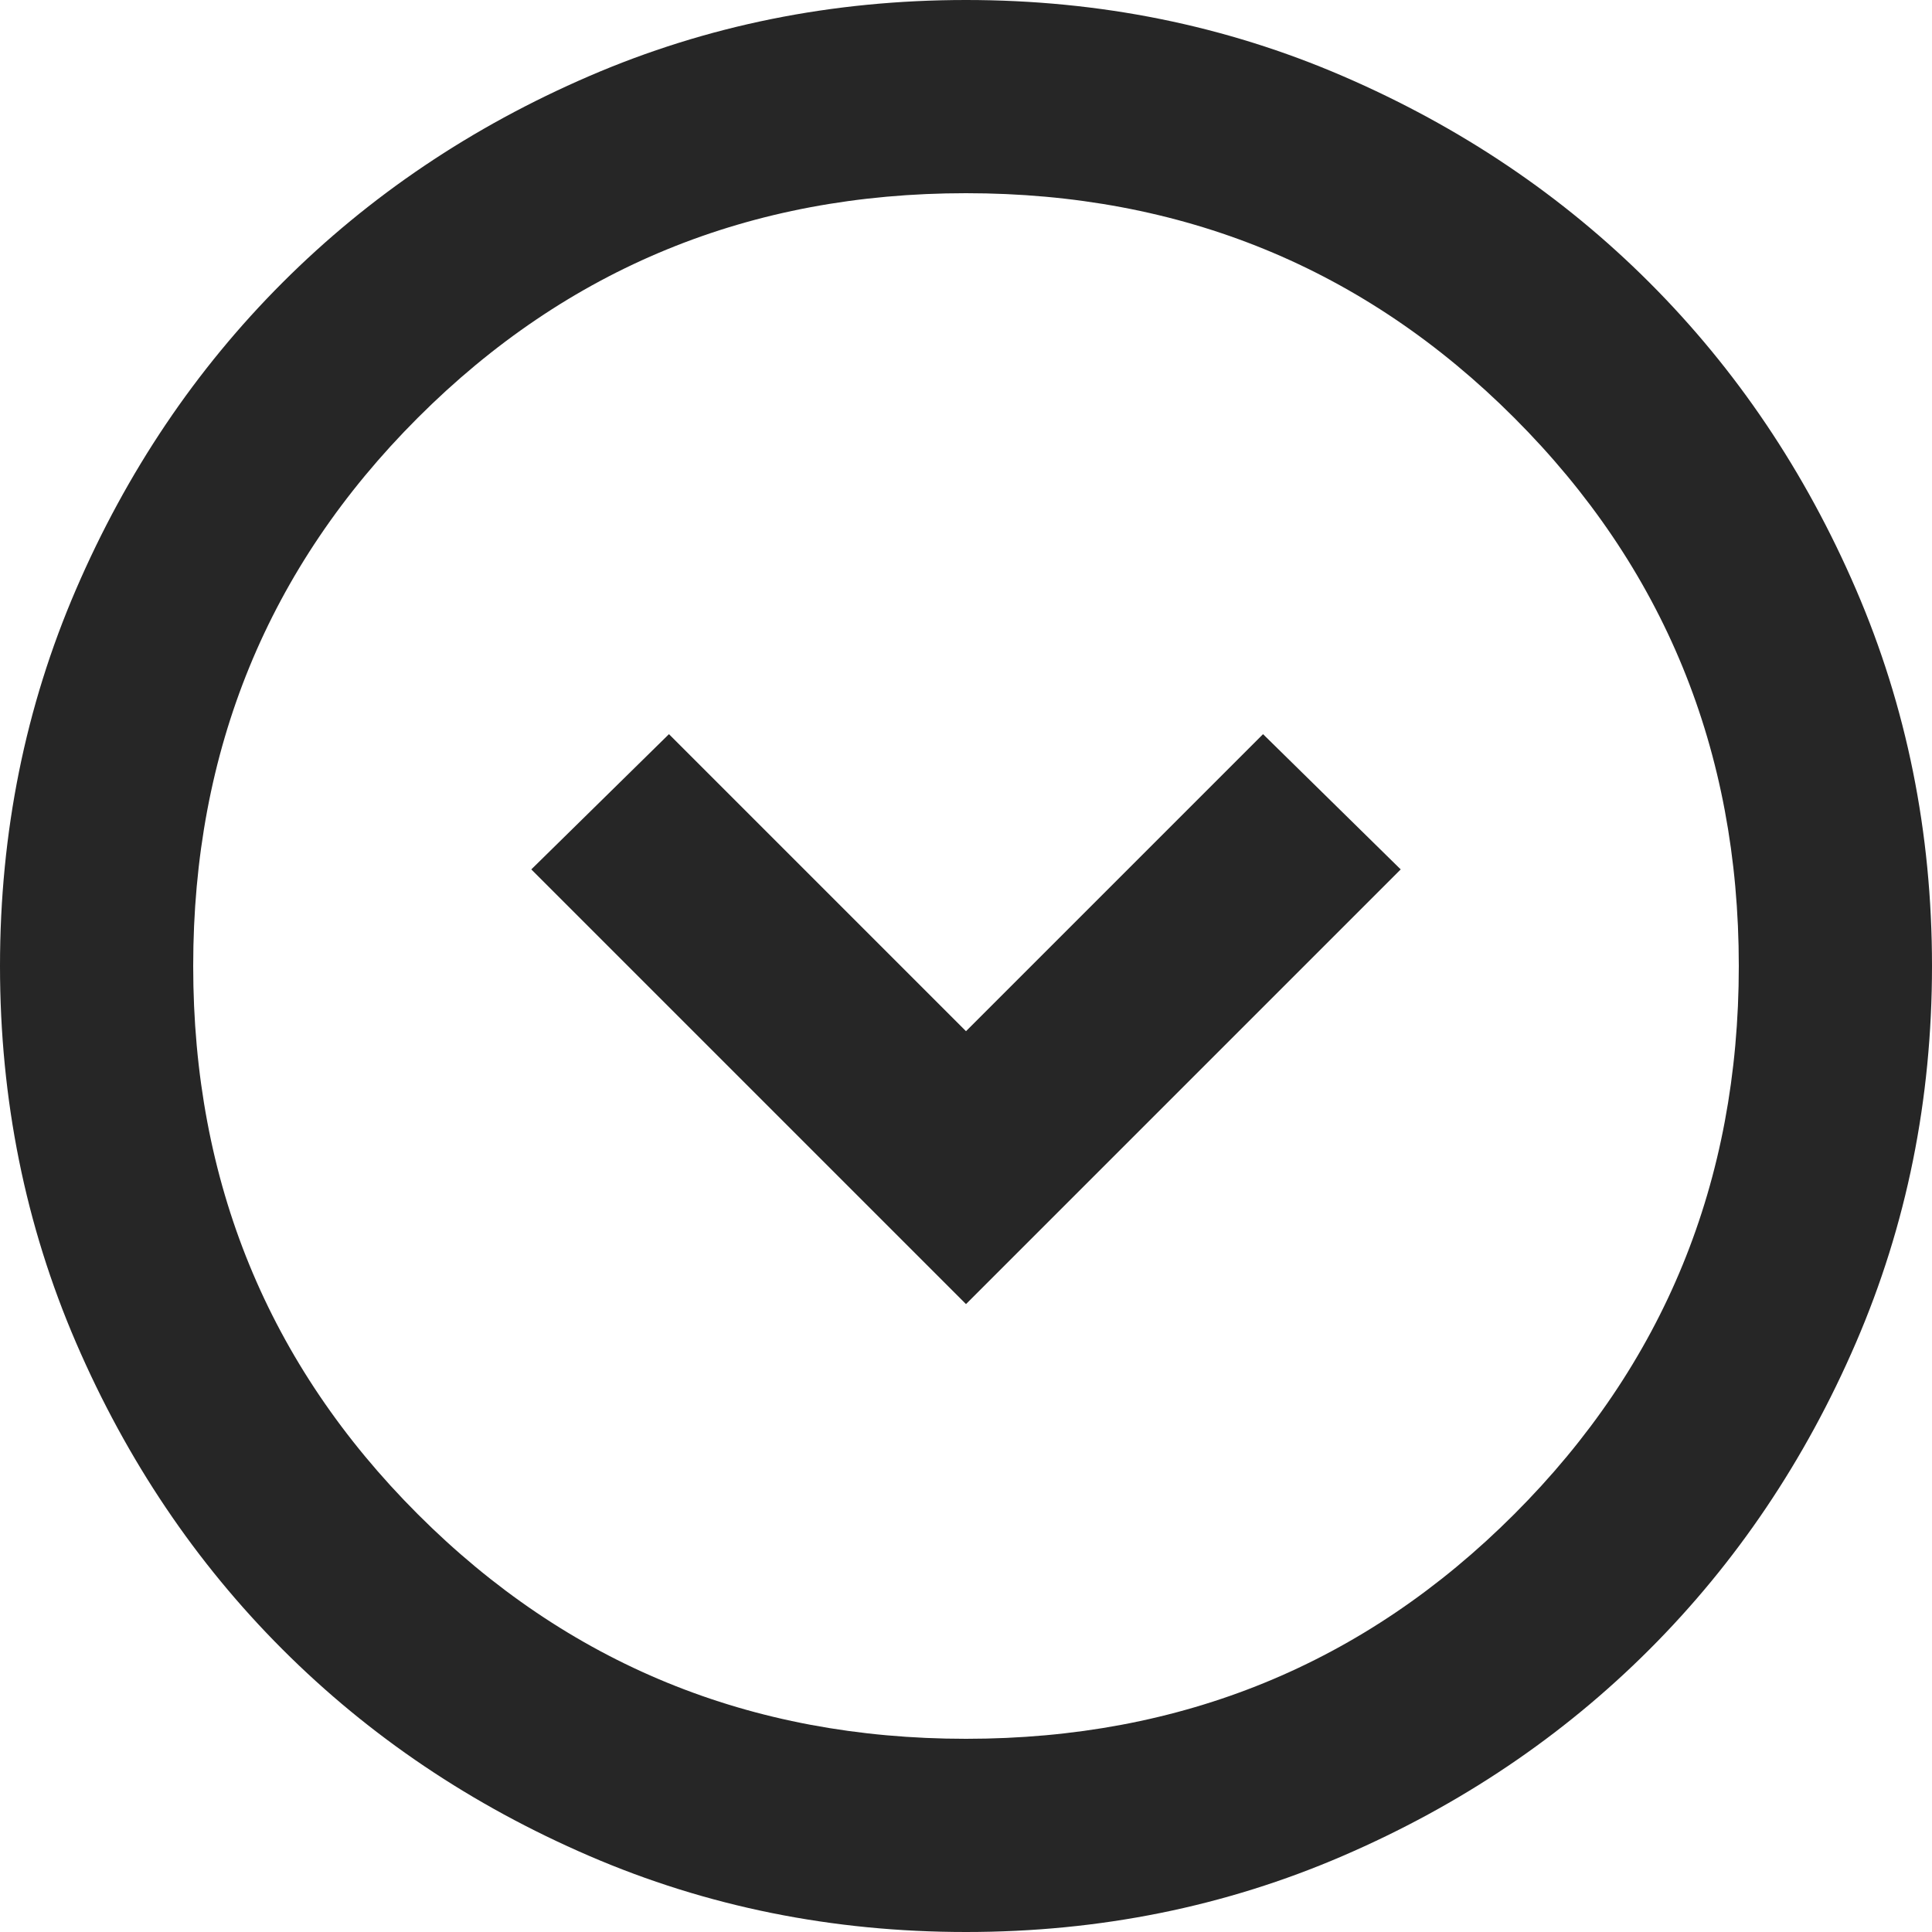
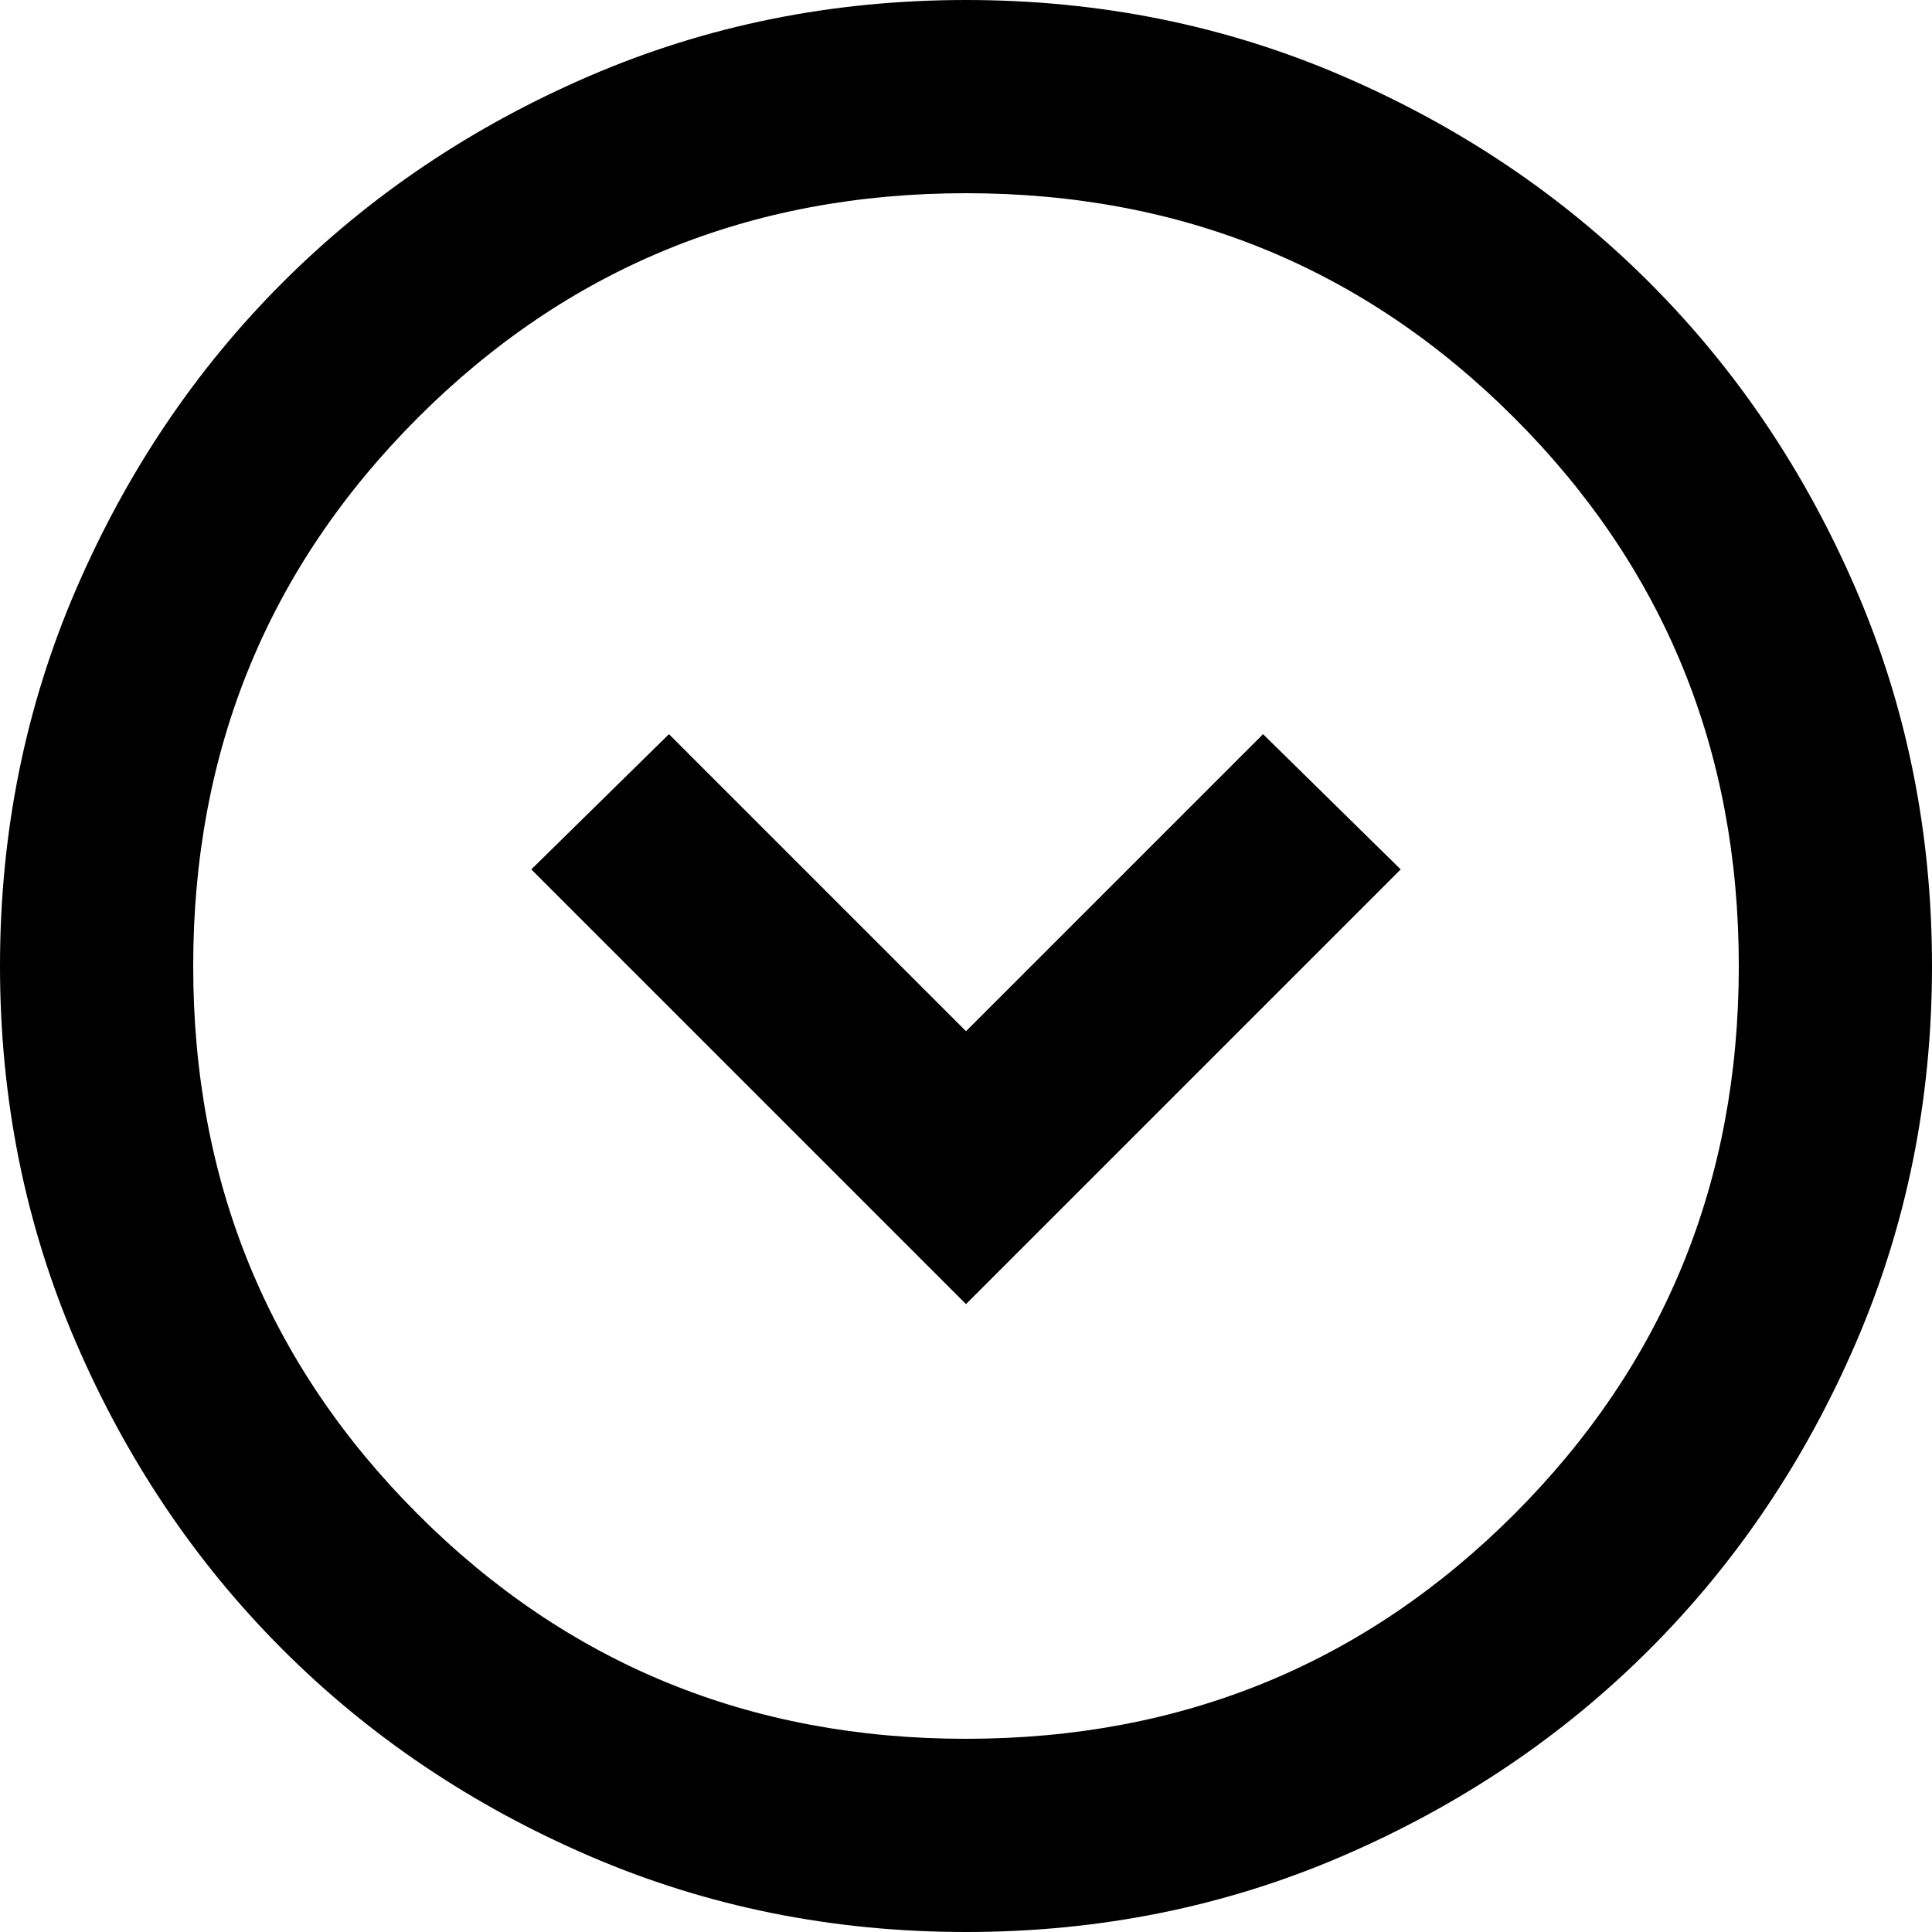
- <svg viewBox="80 -880 800 800" width="24px" height="24px" fill="#262626" aria-label="expand circle down">
+ <svg viewBox="80 -880 800 800" width="24px" height="24px" fill="currentColor" aria-label="expand circle down">
  <path d="m480-340 180-180-57-56-123 123-123-123-57 56 180 180Zm0 260q-83 0-156-31.5T197-197q-54-54-85.5-127T80-480q0-83 31.5-156T197-763q54-54 127-85.5T480-880q83 0 156 31.5T763-763q54 54 85.5 127T880-480q0 83-31.5 156T763-197q-54 54-127 85.5T480-80Zm0-80q134 0 227-93t93-227q0-134-93-227t-227-93q-134 0-227 93t-93 227q0 134 93 227t227 93Zm0-320Z">
  </path>
</svg>
